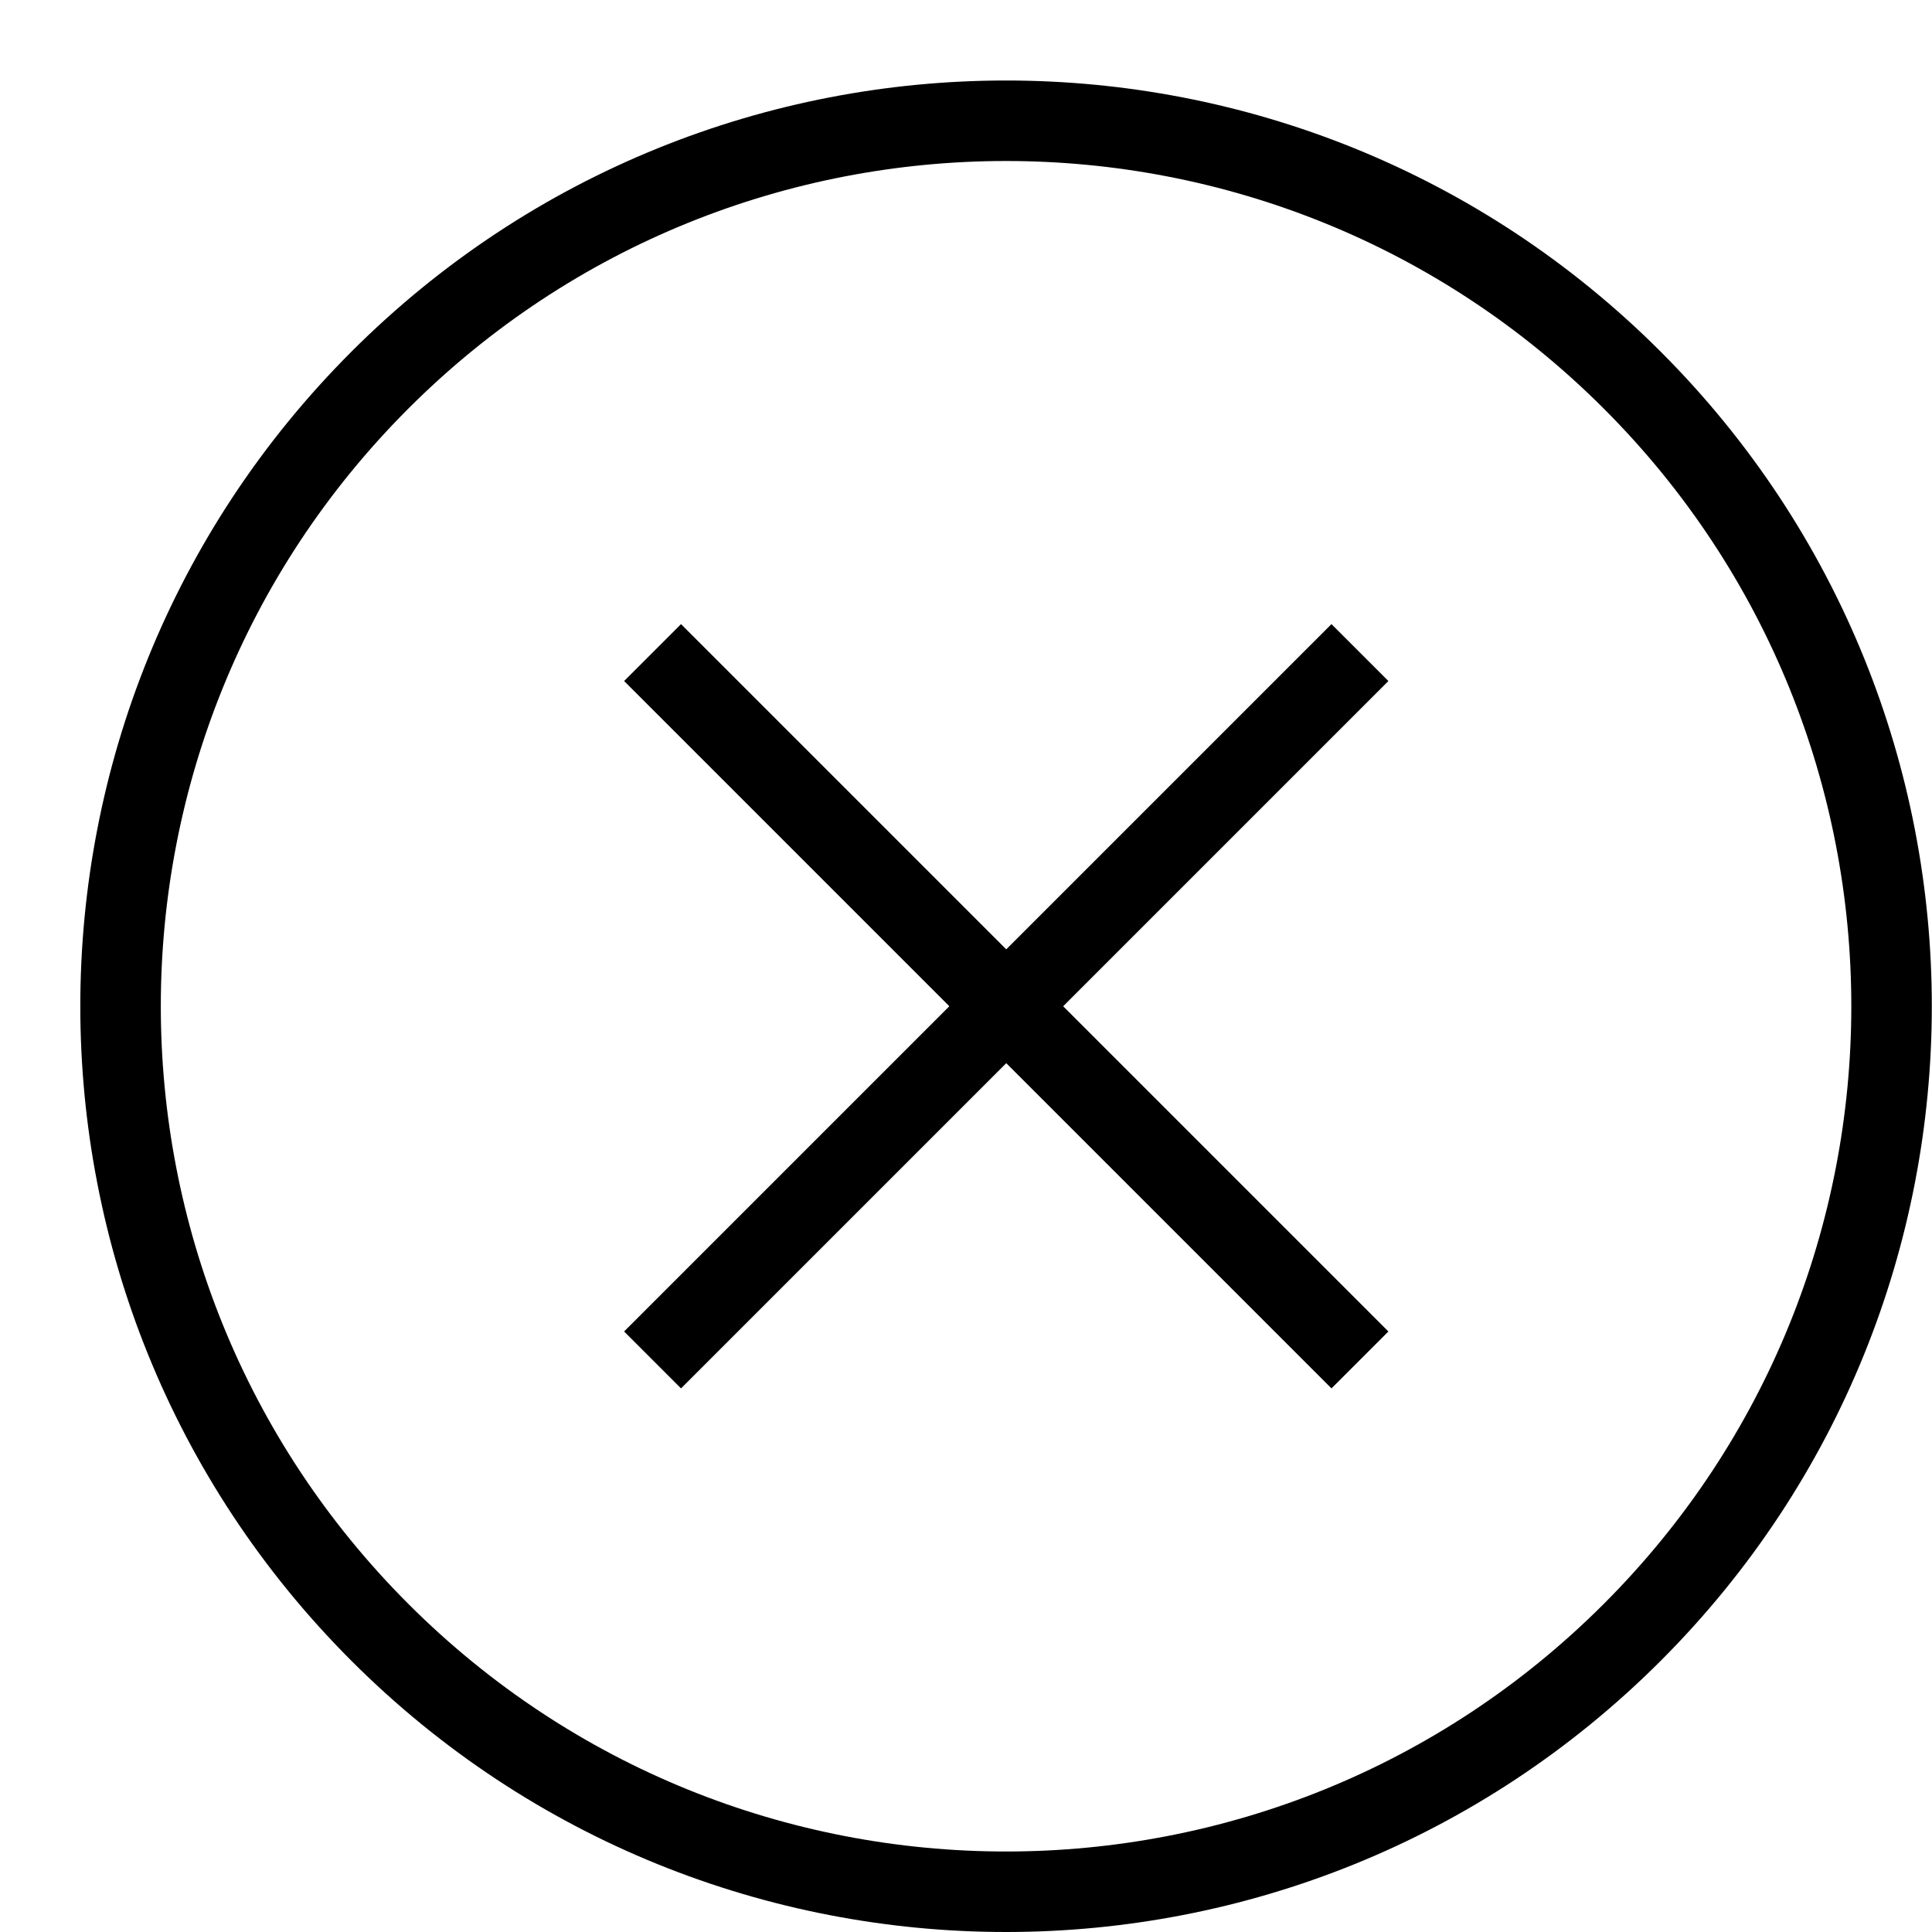
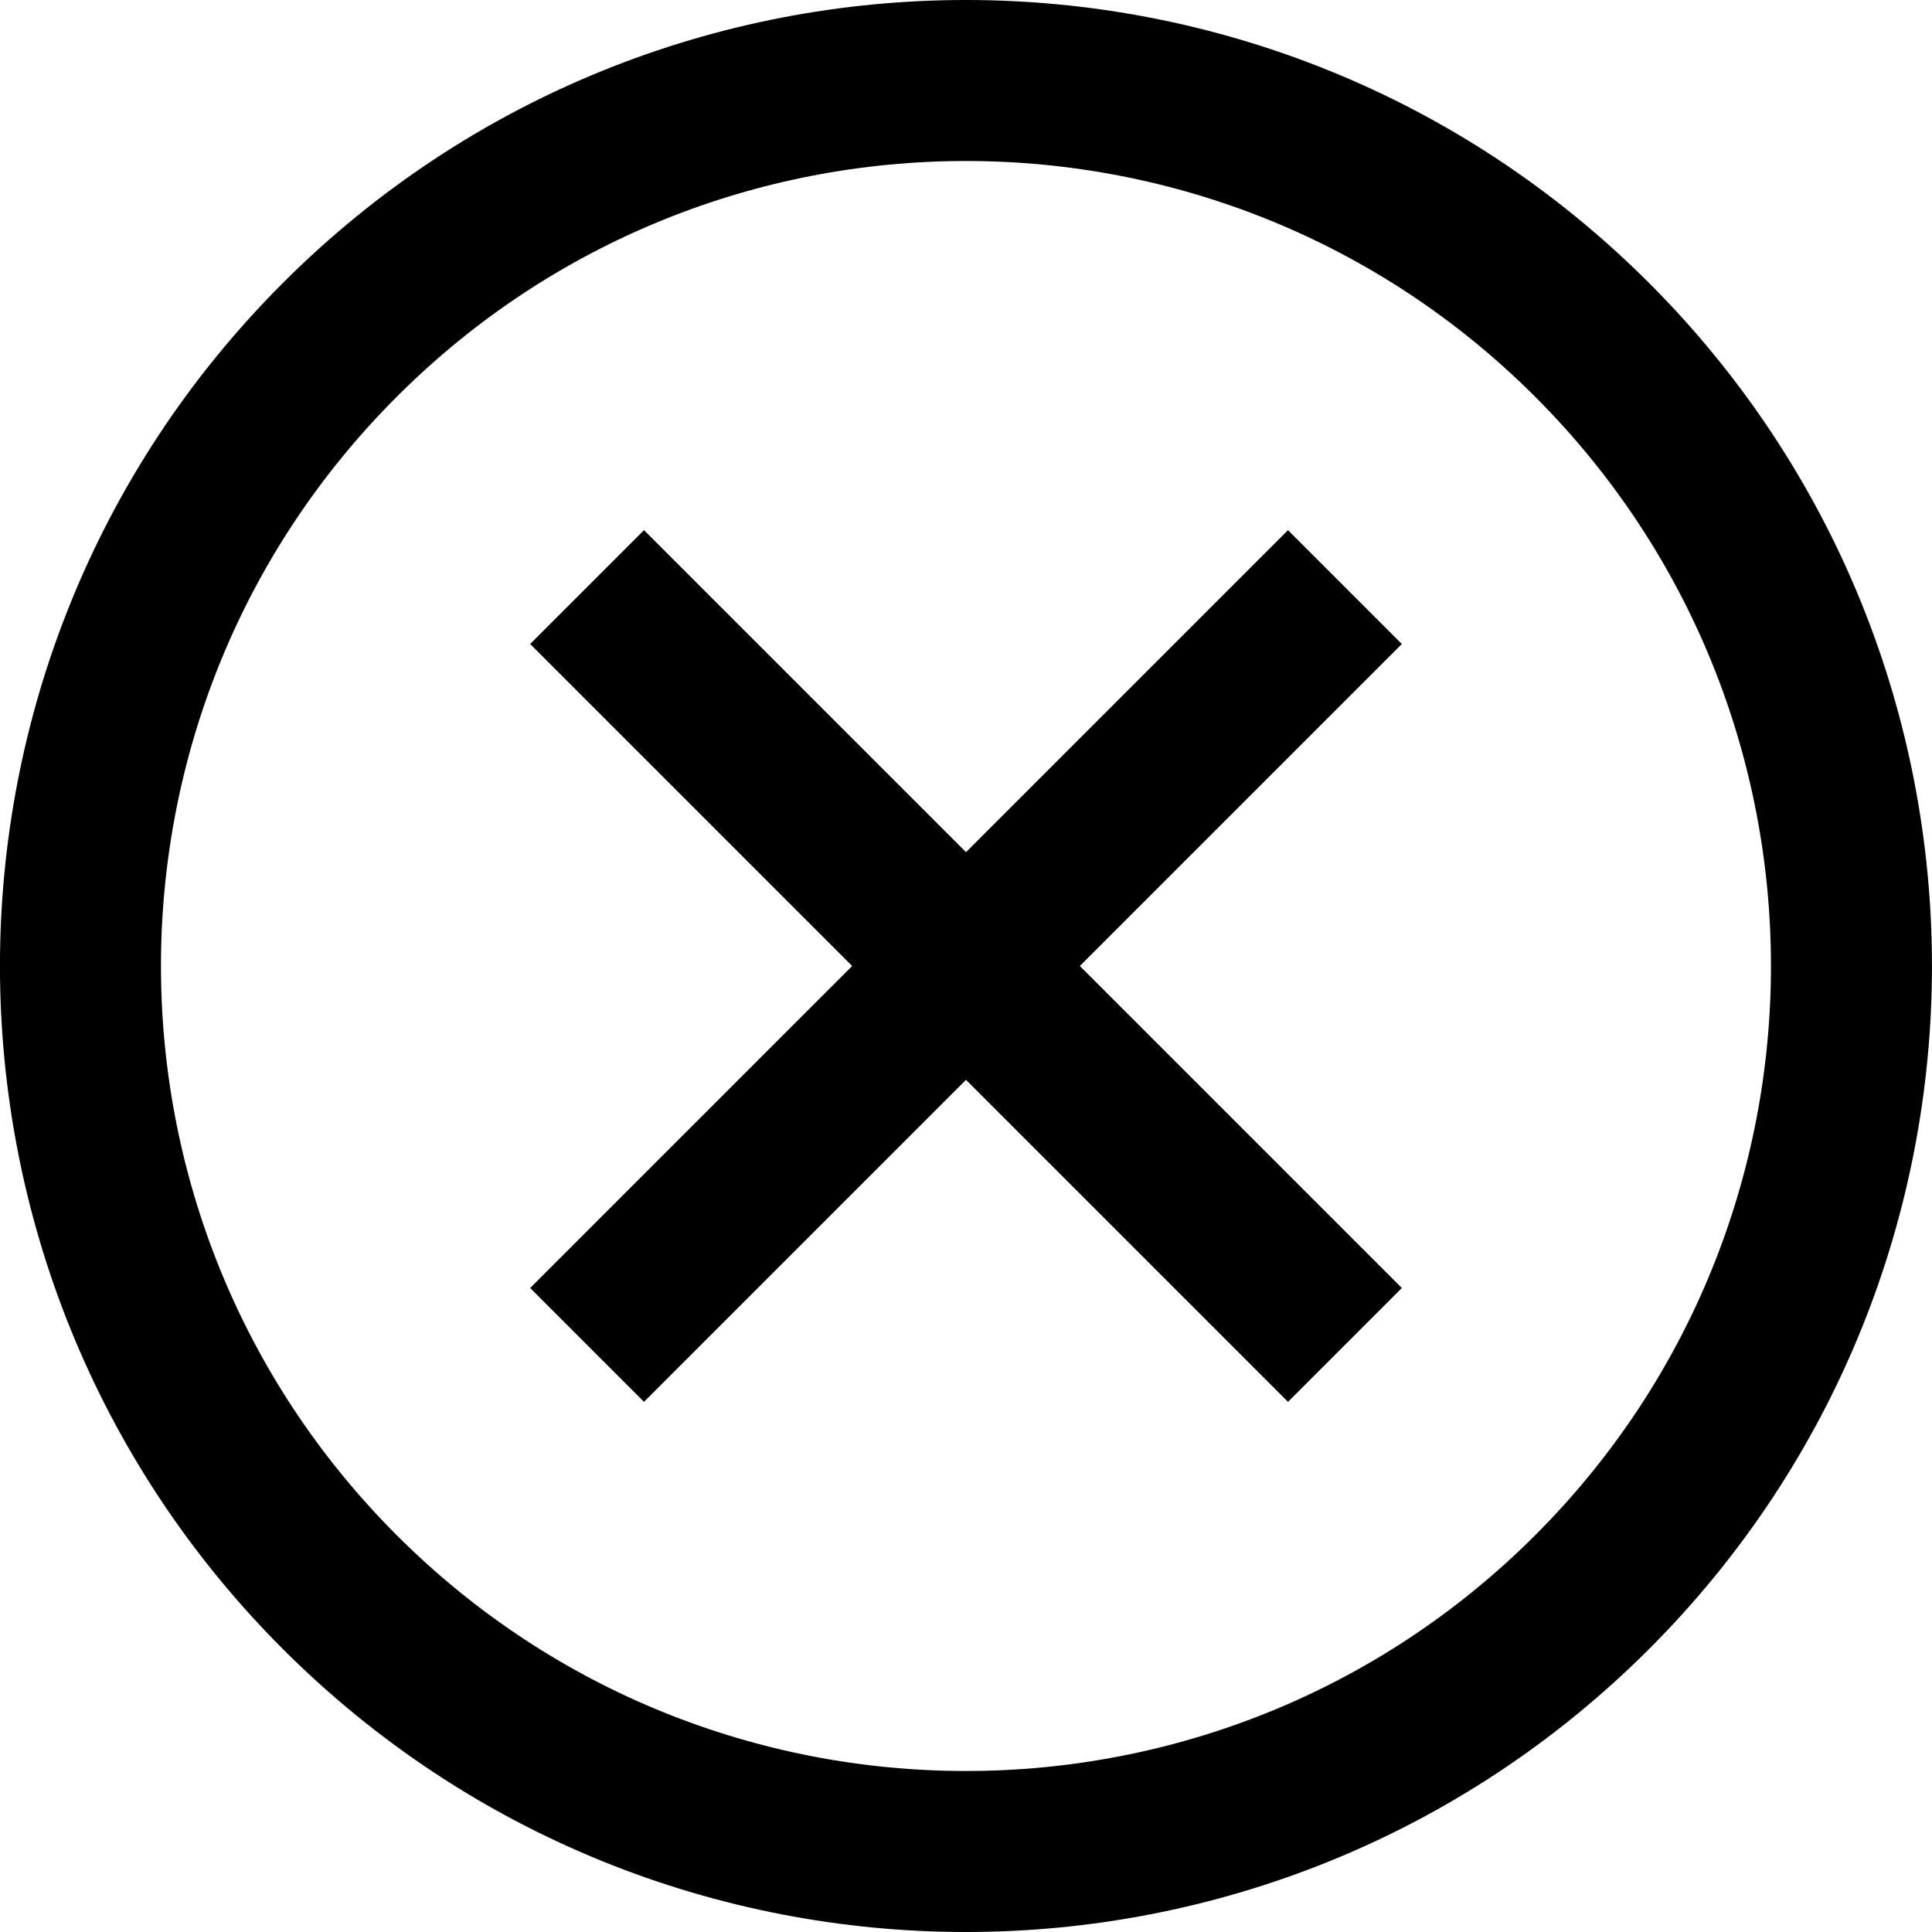
<svg xmlns="http://www.w3.org/2000/svg" id="target" viewBox="0 0 24 24">
-   <line x1="8.46" y1="16.54" x2="16.54" y2="8.46" fill="none" stroke="currentColor" stroke-linecap="square" stroke-linejoin="round" />
-   <line x1="8.46" y1="8.46" x2="16.54" y2="16.54" fill="none" stroke="currentColor" stroke-linecap="square" stroke-linejoin="round" />
-   <circle cx="12.5" cy="12.5" r="11" transform="translate(-5.18 12.5) rotate(-45)" fill="none" stroke="currentColor" stroke-linecap="square" stroke-linejoin="round" />
+   <line x1="8" y1="16" x2="16" y2="8" fill="none" stroke="currentColor" stroke-linecap="square" stroke-linejoin="round" stroke-width="2" />
+   <line x1="8" y1="8" x2="16" y2="16" fill="none" stroke="currentColor" stroke-linecap="square" stroke-linejoin="round" stroke-width="2" />
+   <circle cx="12" cy="12" r="11" transform="translate(-4.971 12) rotate(-45)" fill="none" stroke="currentColor" stroke-linecap="square" stroke-linejoin="round" stroke-width="2" />
</svg>
